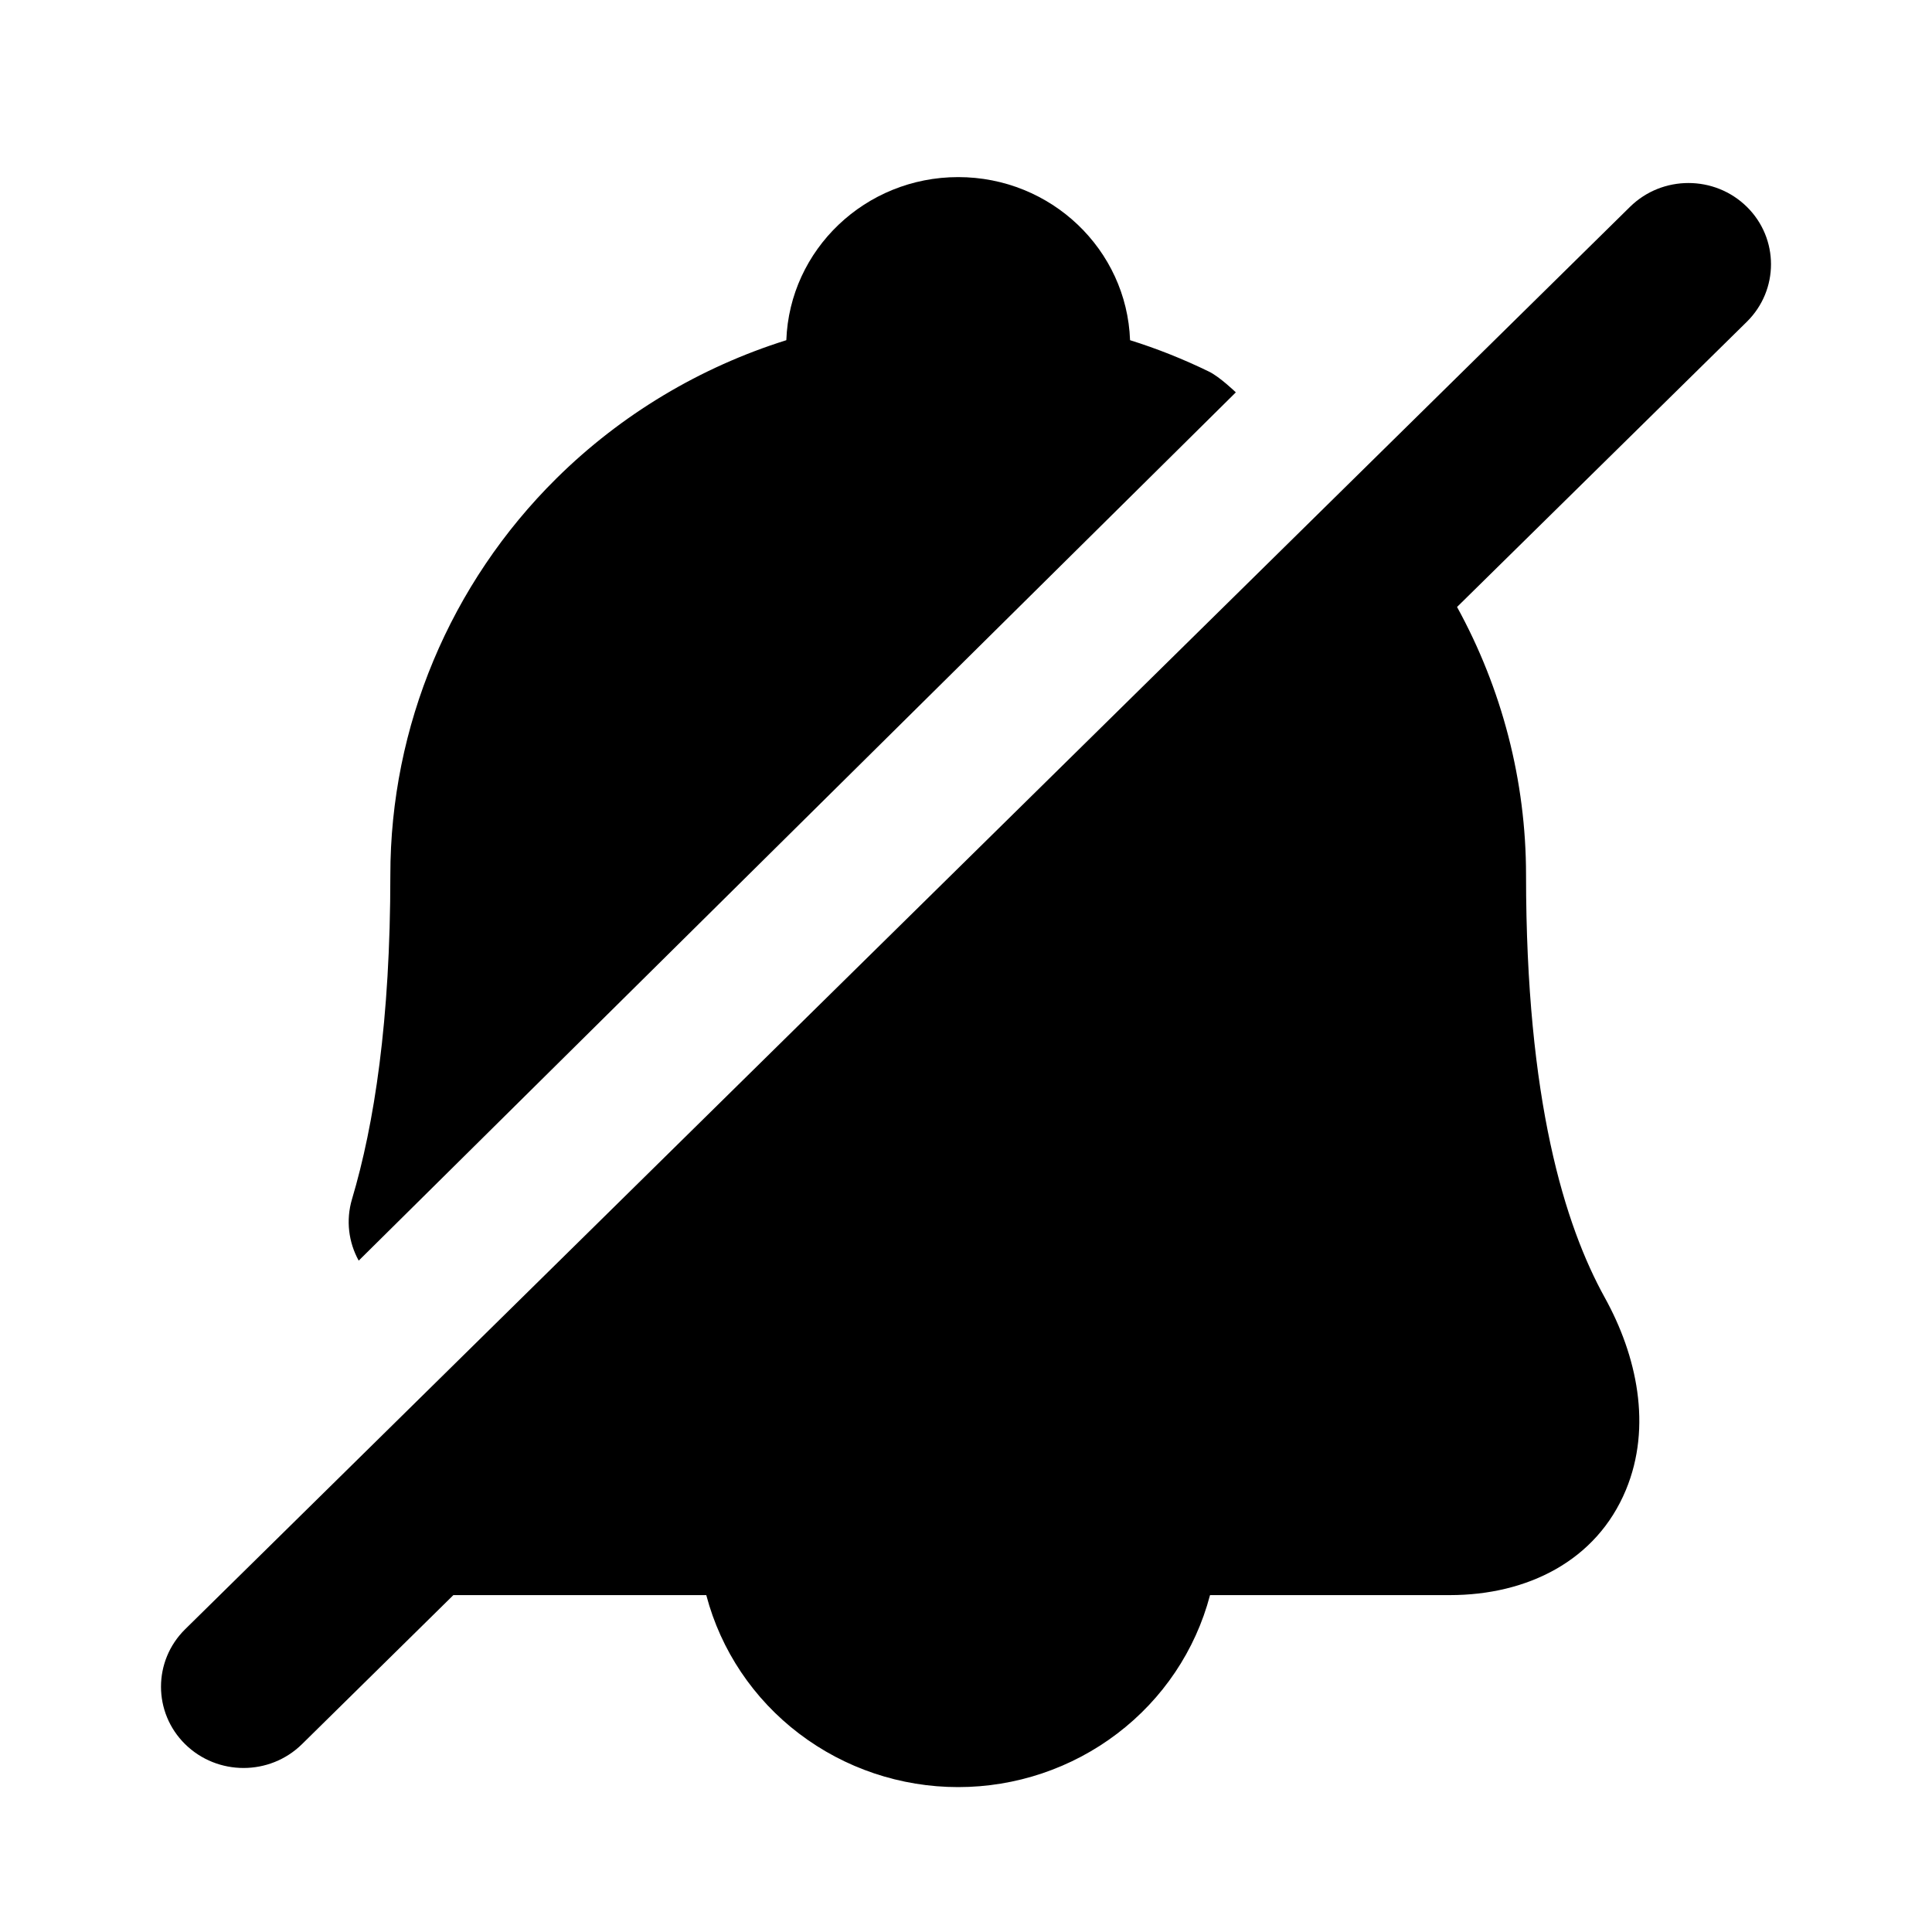
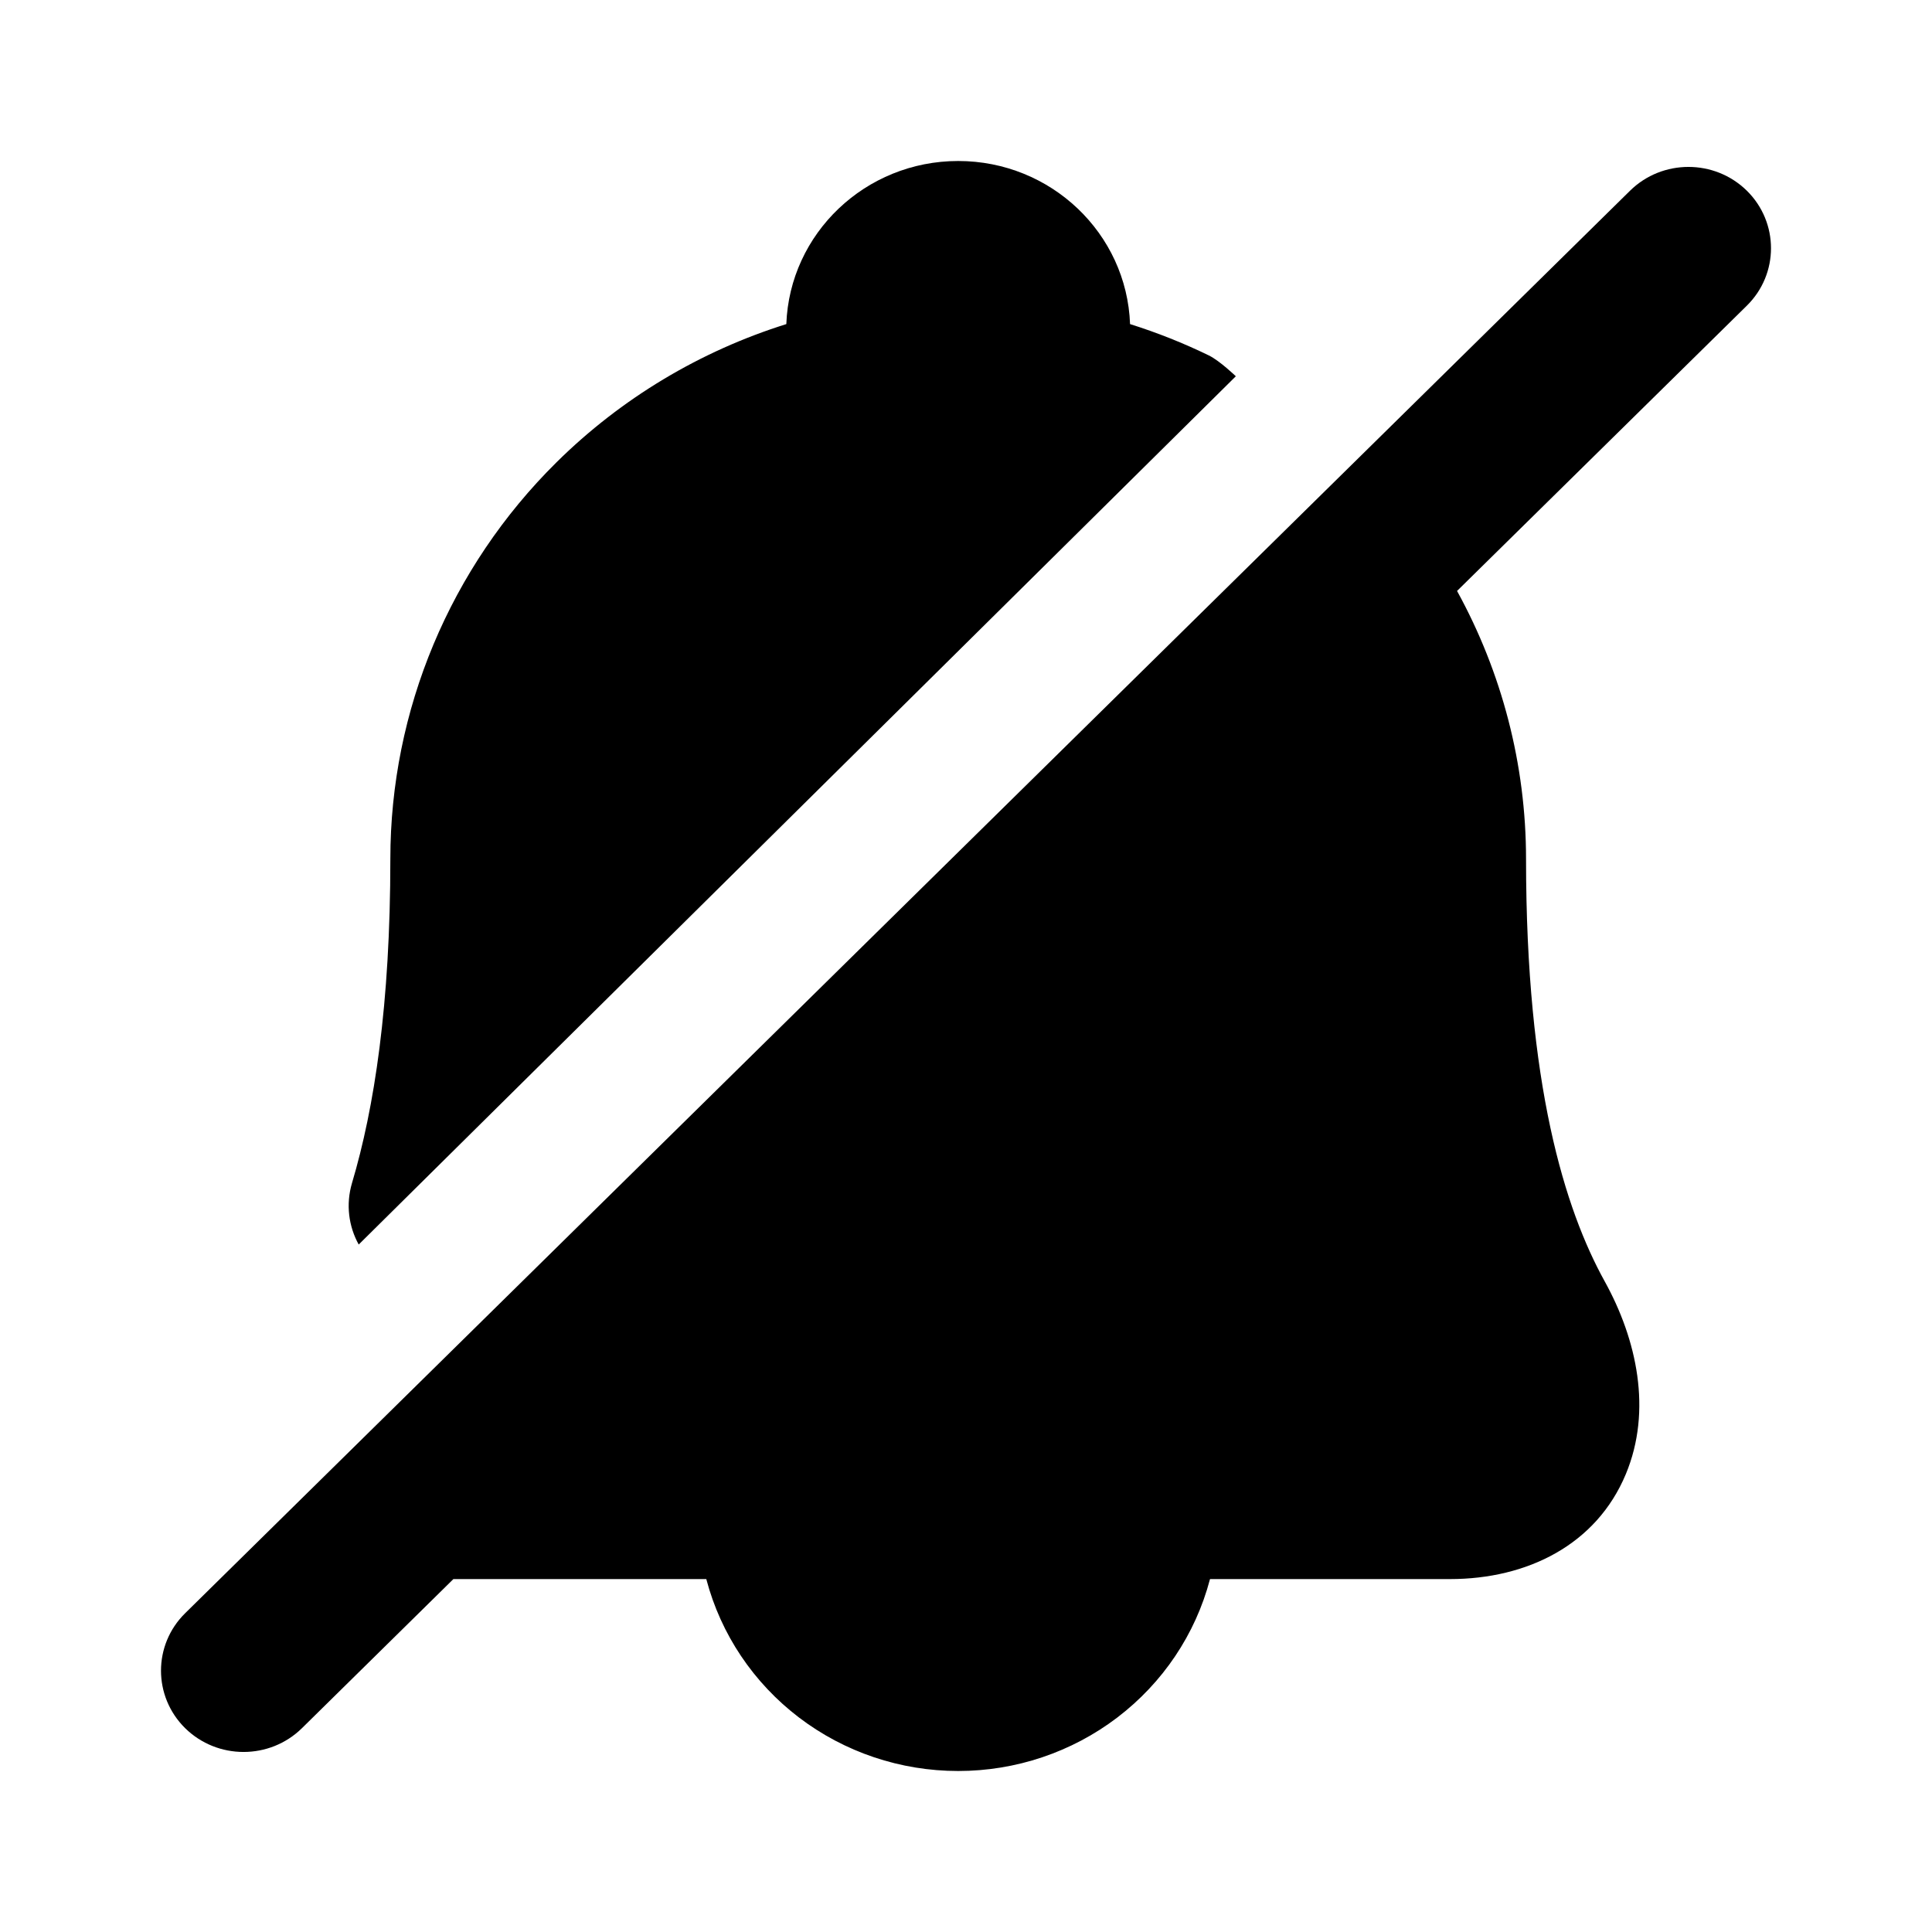
<svg xmlns="http://www.w3.org/2000/svg" viewBox="0 0 24 24" data-title="AlarmOffFill" fill="currentColor" stroke="none">
-   <path d="M15.018 4.616C14.702 4.462 14.374 4.331 14.038 4.226C13.997 3.1 13.057 2.2 11.903 2.2C10.749 2.2 9.809 3.1 9.768 4.226C8.7 4.561 7.719 5.145 6.913 5.942C5.591 7.25 4.849 9.023 4.849 10.87C4.849 12.68 4.649 13.968 4.373 14.895C4.294 15.161 4.331 15.434 4.456 15.66L15.352 4.874C15.352 4.874 15.151 4.68 15.018 4.616Z" />
-   <path fill-rule="evenodd" clip-rule="evenodd" d="M18.1 7.54L21.7 3.997C22.1 3.602 22.1 2.963 21.7 2.569C21.299 2.175 20.65 2.175 20.249 2.569L2.3 20.239C1.9 20.633 1.9 21.273 2.3 21.667C2.701 22.061 3.35 22.061 3.751 21.667L5.632 19.815H8.774L8.775 19.82C8.955 20.501 9.36 21.105 9.926 21.535C10.492 21.966 11.187 22.2 11.903 22.2C12.618 22.2 13.313 21.966 13.879 21.535C14.445 21.105 14.85 20.501 15.03 19.82L15.032 19.815H18.011C18.972 19.815 19.831 19.39 20.197 18.51C20.526 17.719 20.333 16.838 19.935 16.119C19.438 15.22 18.957 13.673 18.957 10.87C18.957 9.697 18.657 8.554 18.1 7.54Z" />
+   <path d="M15.018 4.416C14.702 4.262 14.374 4.132 14.038 4.026C13.997 2.901 13.057 2 11.903 2C10.749 2 9.809 2.901 9.768 4.026C8.7 4.361 7.719 4.946 6.913 5.743C5.591 7.051 4.849 8.823 4.849 10.671C4.849 12.481 4.649 13.768 4.373 14.695C4.294 14.962 4.331 15.234 4.456 15.46L15.352 4.674C15.352 4.674 15.151 4.481 15.018 4.416Z" />
+   <path fill-rule="evenodd" clip-rule="evenodd" d="M18.1 7.341L21.7 3.797C22.1 3.403 22.1 2.764 21.7 2.369C21.299 1.975 20.65 1.975 20.249 2.369L2.3 20.04C1.9 20.434 1.9 21.073 2.3 21.468C2.701 21.862 3.35 21.862 3.751 21.468L5.632 19.616H8.774L8.775 19.62C8.955 20.302 9.36 20.905 9.926 21.336C10.492 21.767 11.187 22 11.903 22C12.618 22 13.313 21.767 13.879 21.336C14.445 20.905 14.85 20.302 15.03 19.62L15.032 19.616H18.011C18.972 19.616 19.831 19.19 20.197 18.311C20.526 17.52 20.333 16.639 19.935 15.919C19.438 15.021 18.957 13.474 18.957 10.671C18.957 9.497 18.657 8.354 18.1 7.341Z" />
</svg>
